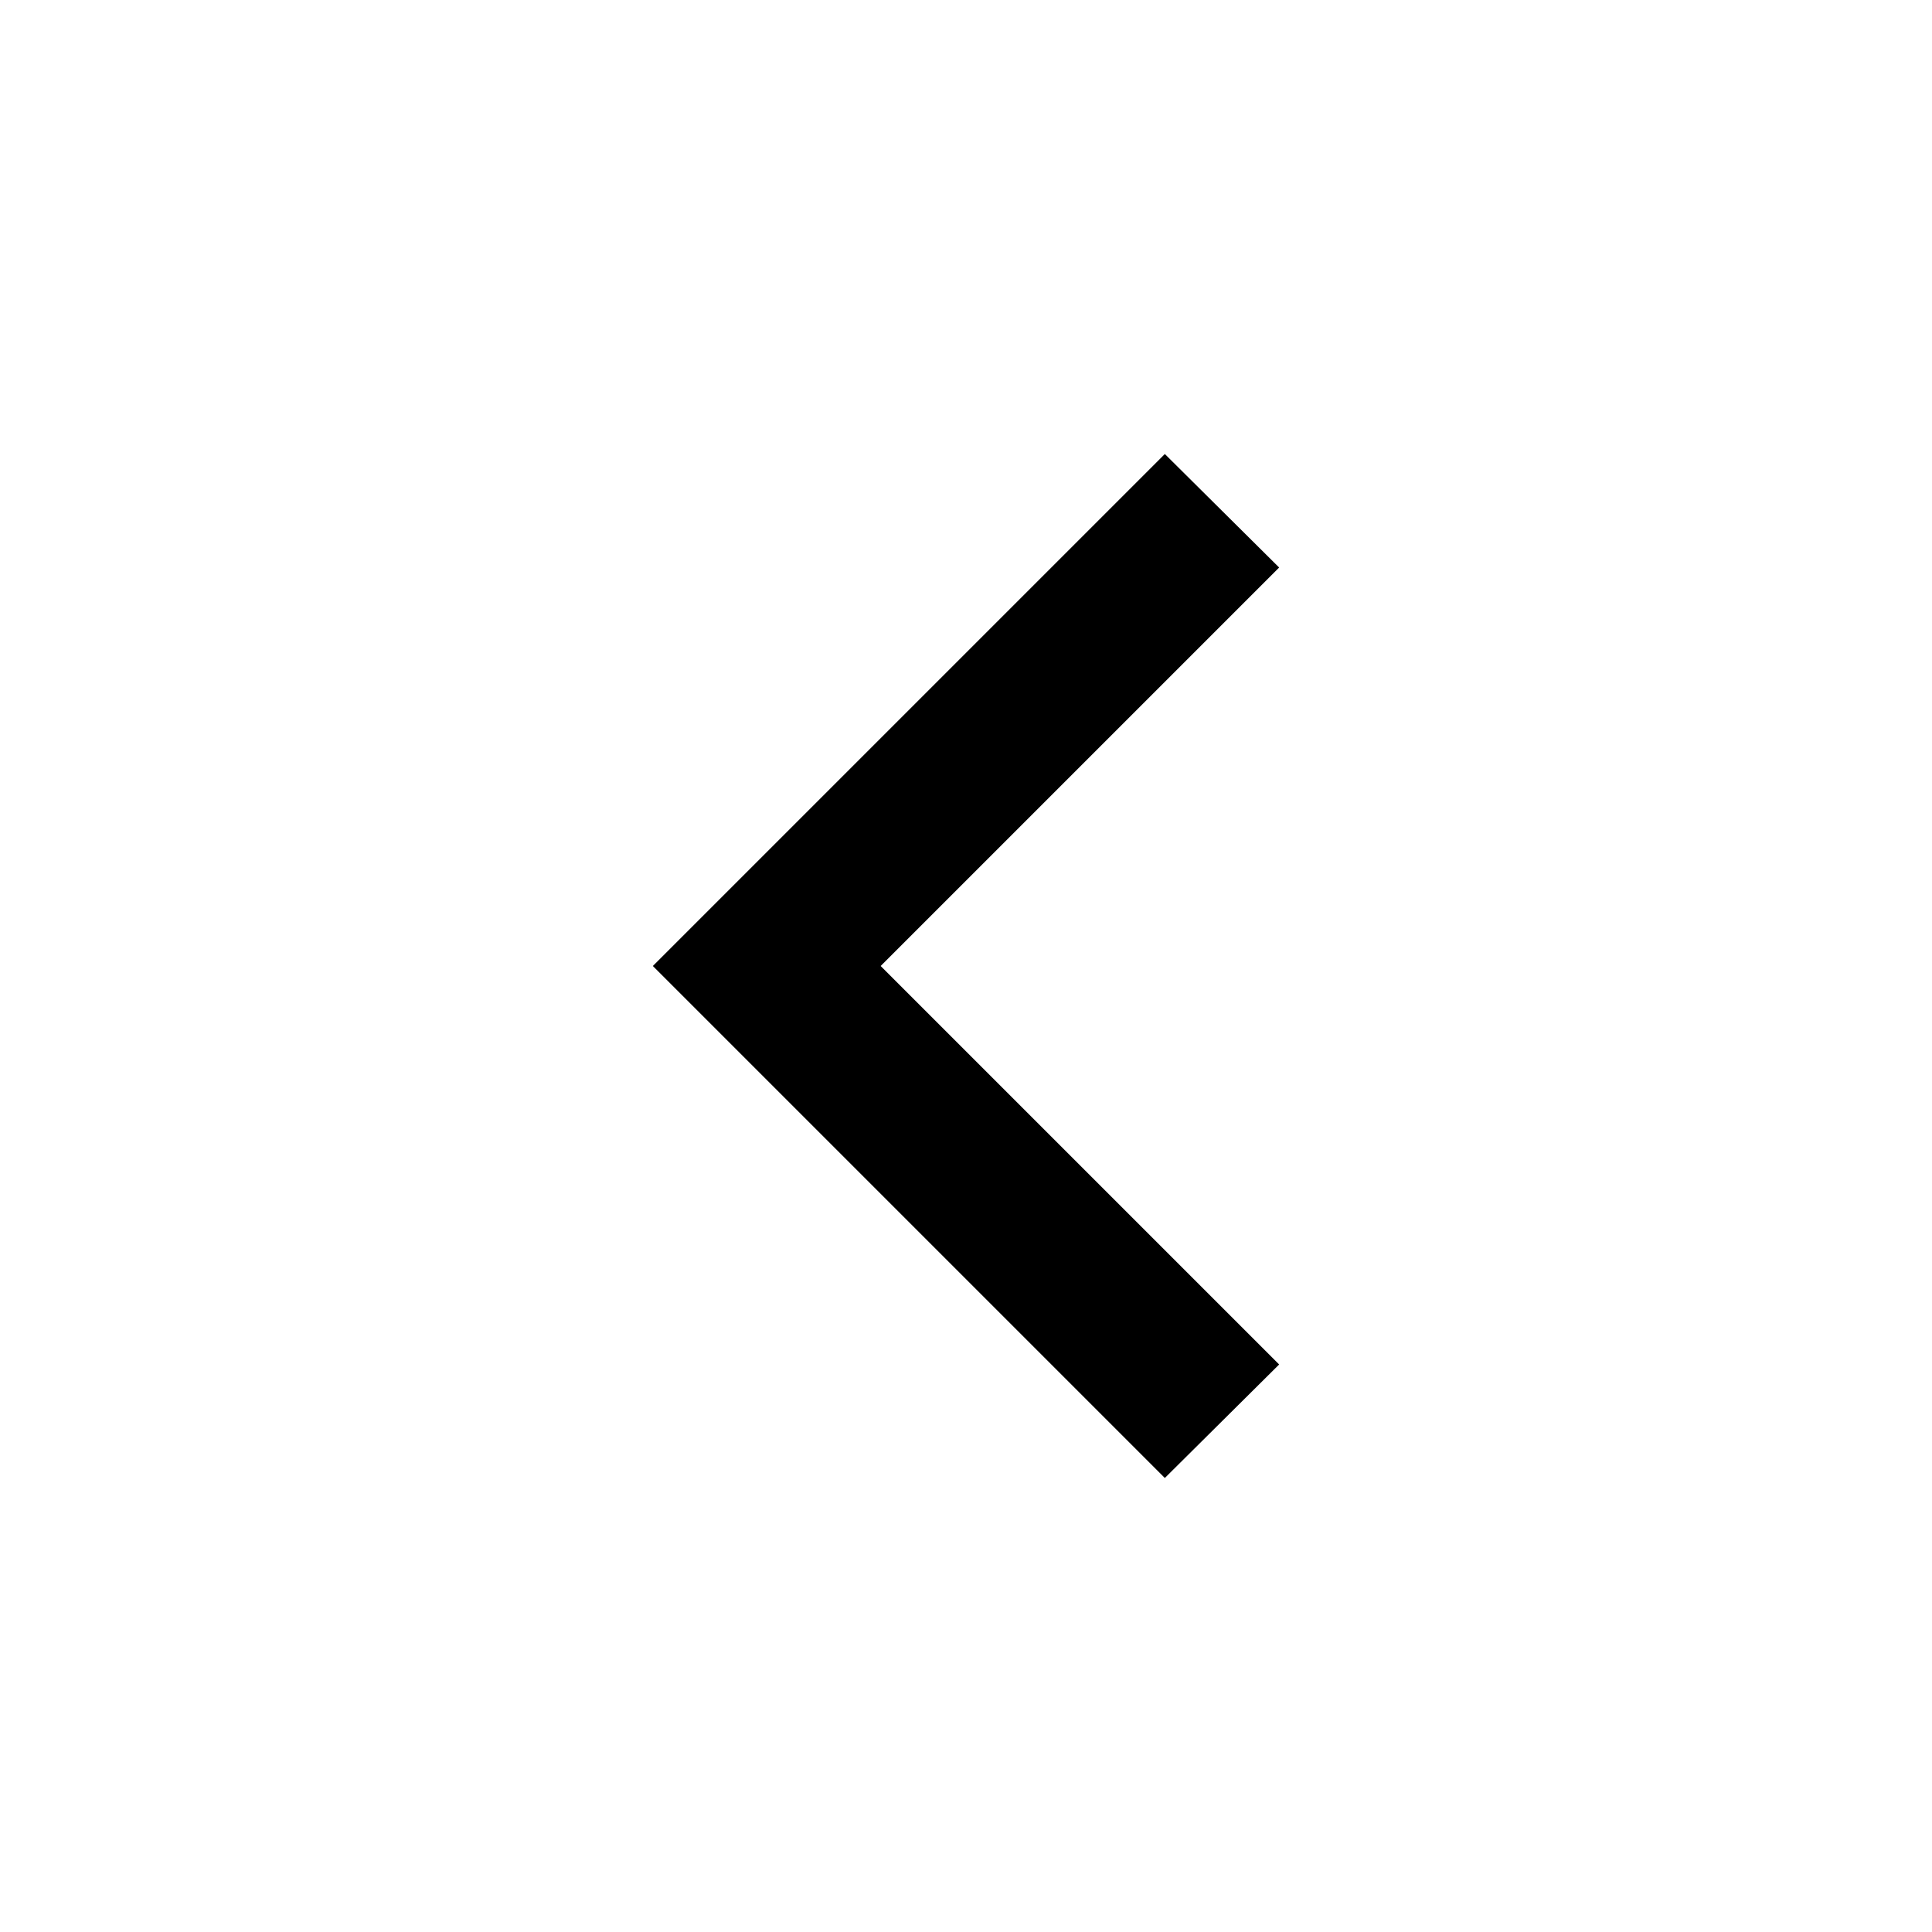
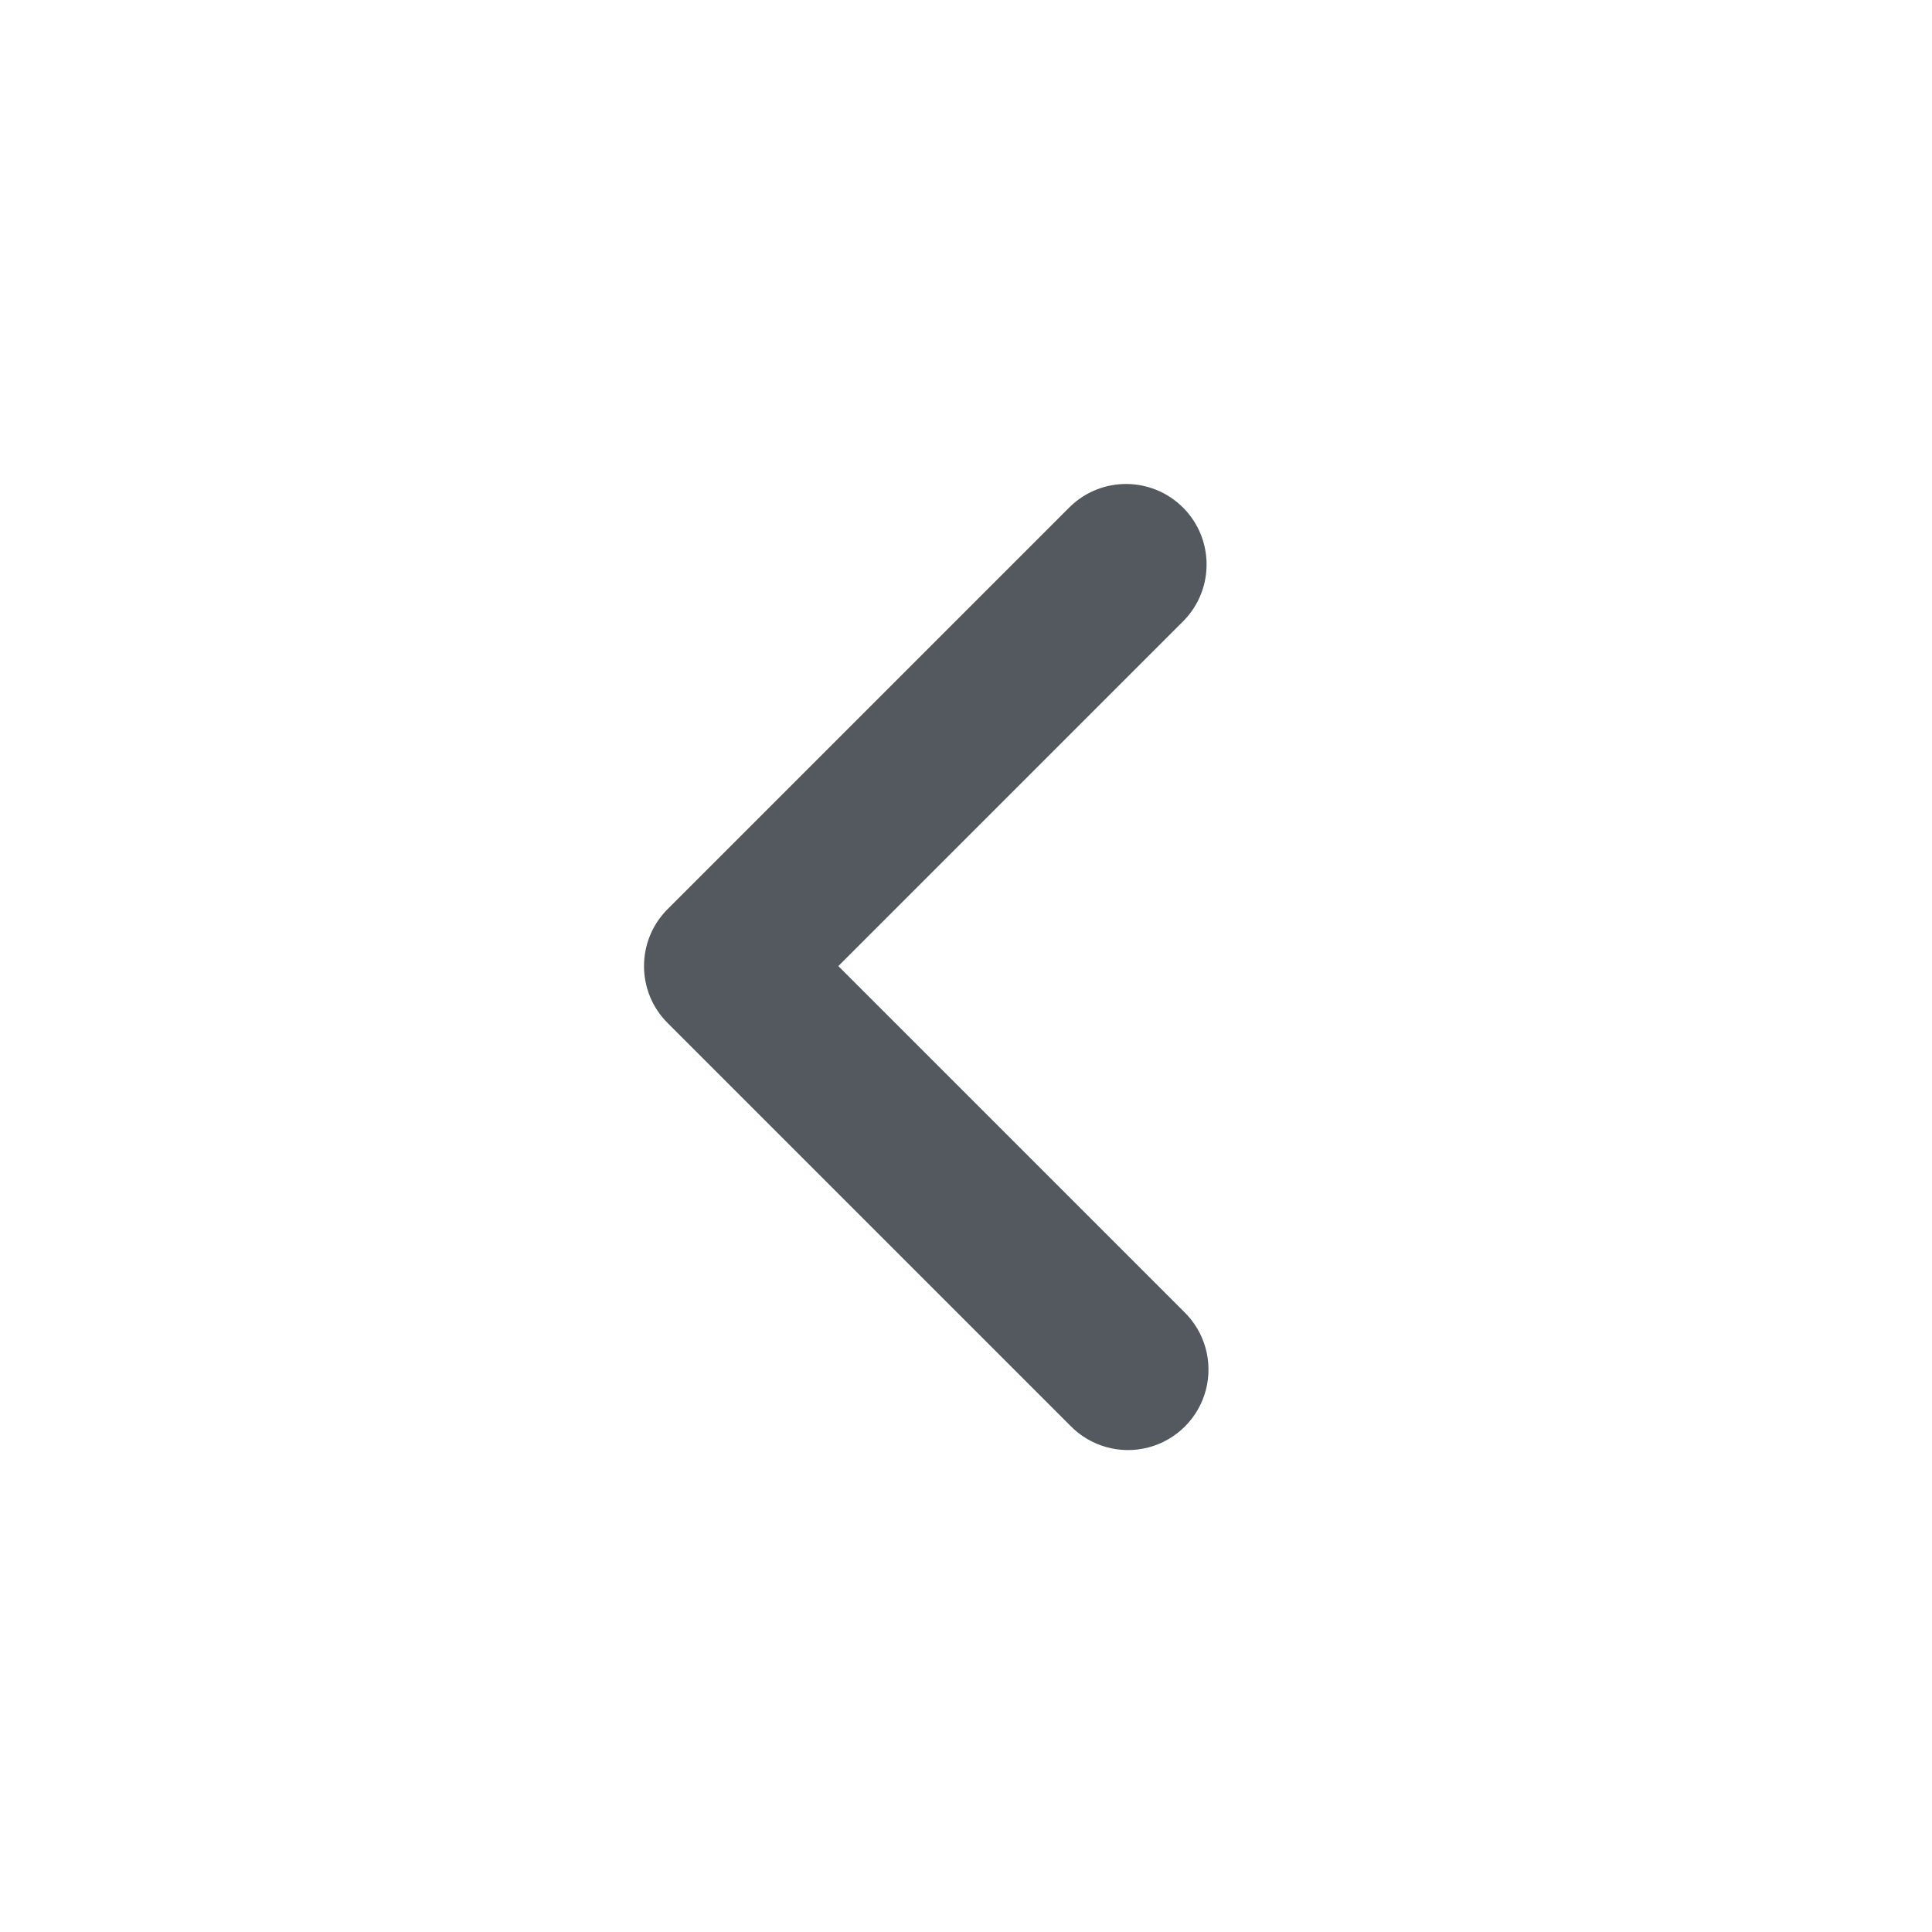
- <svg xmlns="http://www.w3.org/2000/svg" viewBox="0 0 24 24">
-   <g id="angle-left">
-     <polygon id="angle-left-2" data-name="angle-left" points="14.47 5.64 15.89 7.05 10.94 12 15.89 16.95 14.47 18.36 8.11 12 14.47 5.64" />
-   </g>
+ <svg xmlns="http://www.w3.org/2000/svg" width="24" height="24" viewBox="0 0 24 24">
+   <path fill="#53595E" fill-rule="evenodd" d="M14.707 16.294a1 1 0 1 1-1.414 1.414l-5-5a1 1 0 0 1 0-1.414l5.001-5.001a1 1 0 0 1 1.414 1.414l-4.294 4.294 4.293 4.293z" />
</svg>
